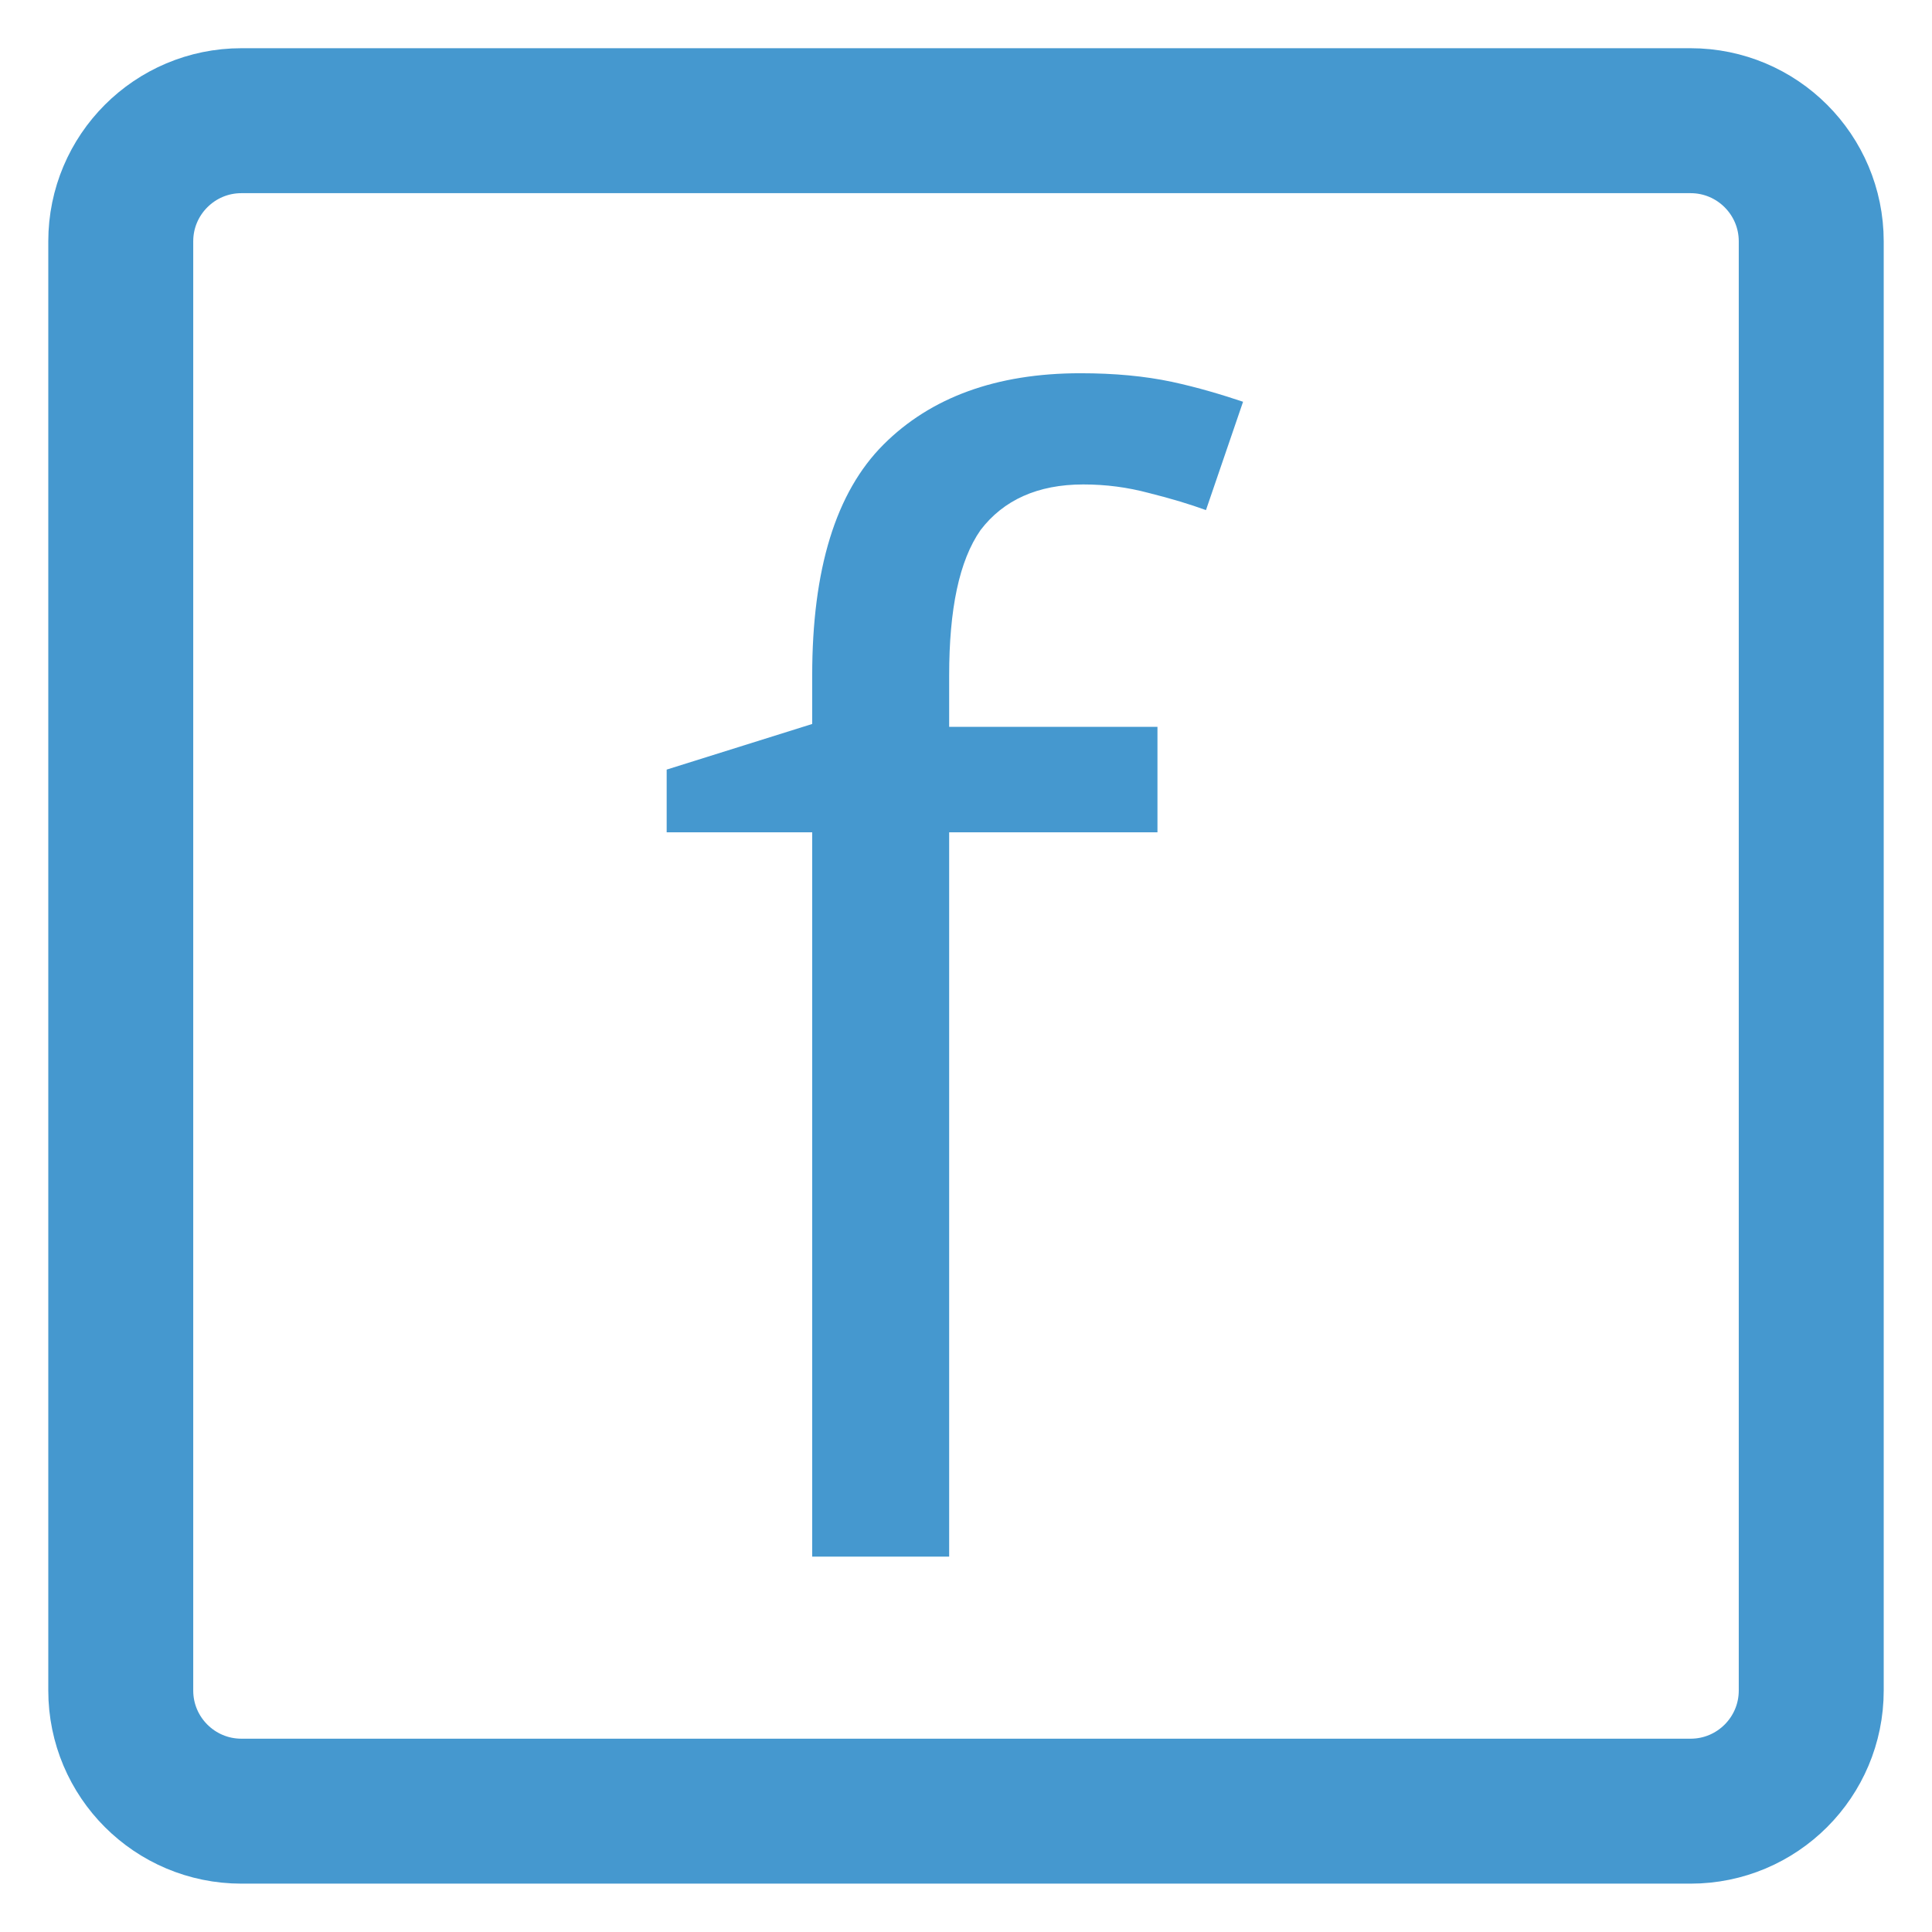
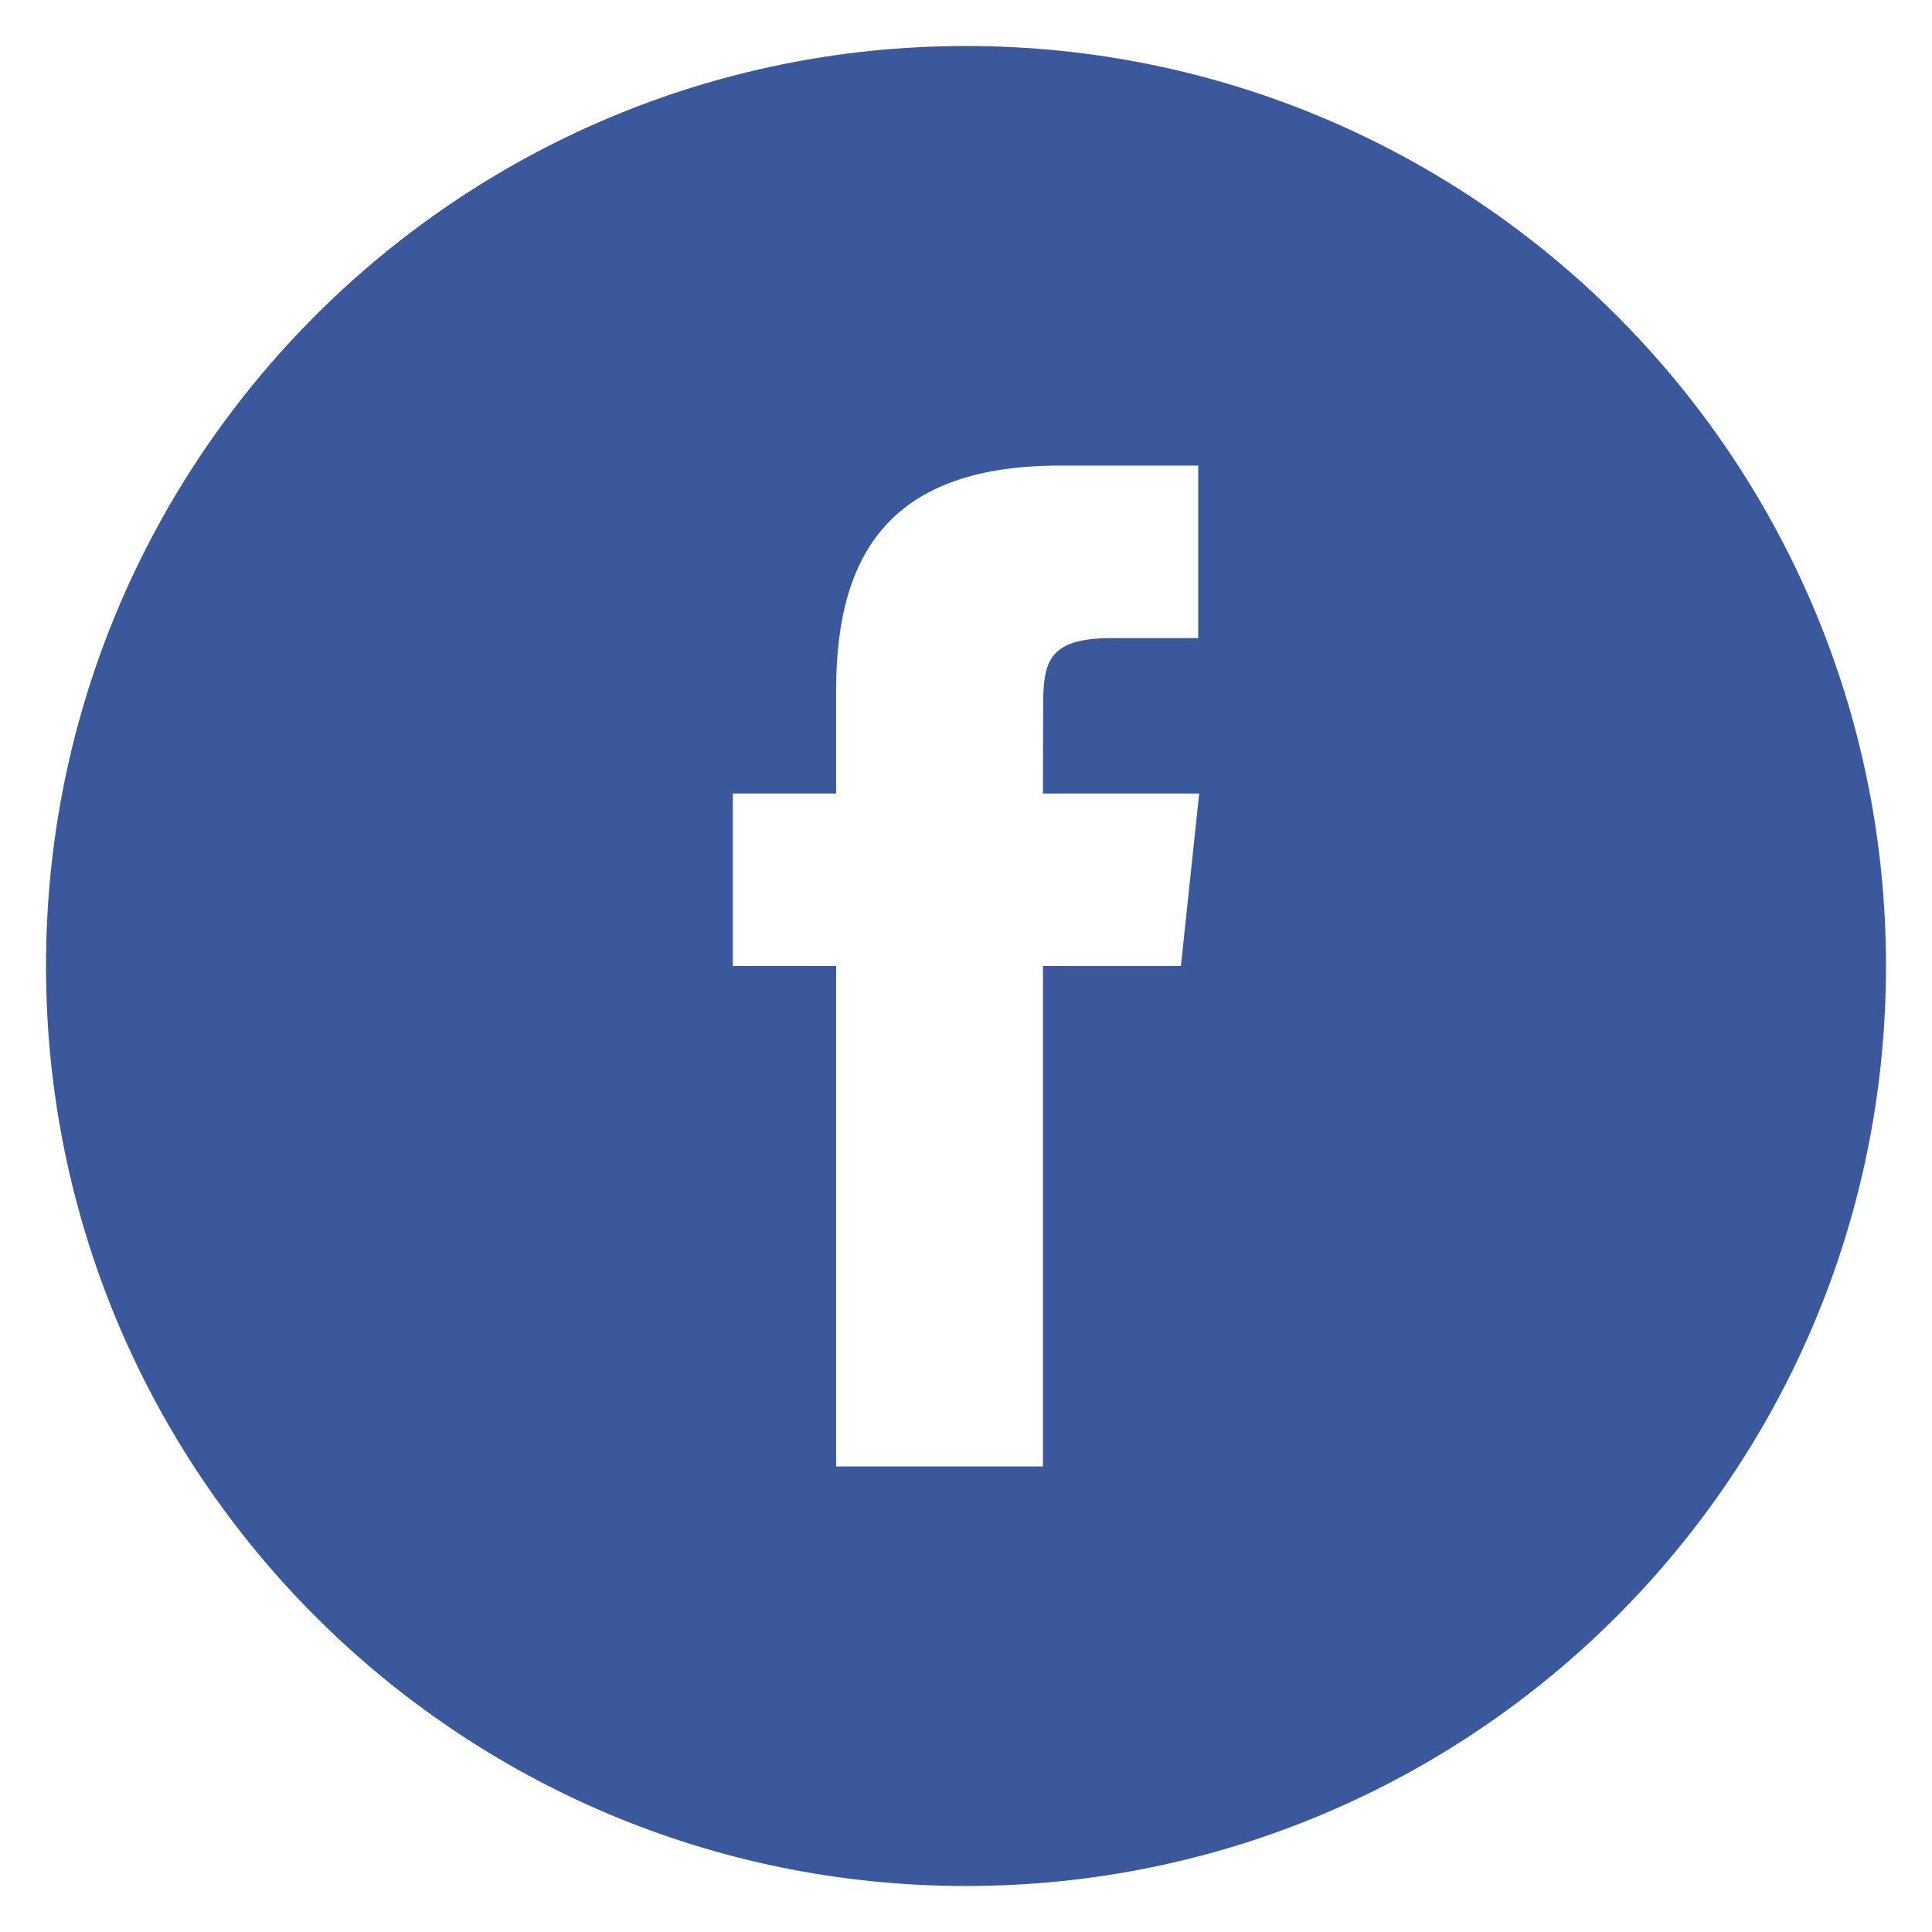
- <svg xmlns="http://www.w3.org/2000/svg" width="40" height="40" viewBox="0 0 10.583 10.583" version="1.1" id="svg6224">
-   <defs id="defs6218" />
-   <g id="layer1" transform="translate(0,-286.4167)">
-     <g id="g4528" transform="translate(-9.438507,-0.09717872)">
-       <text id="text1381" y="295.142" x="12.96" style="font-style:normal;font-variant:normal;font-weight:normal;font-stretch:normal;font-size:8.467px;line-height:7.068px;font-family:sans-serif;-inkscape-font-specification:'sans-serif, Normal';font-variant-ligatures:normal;font-variant-caps:normal;font-variant-numeric:normal;font-feature-settings:normal;text-align:start;letter-spacing:0px;word-spacing:0px;writing-mode:lr-tb;text-anchor:start;fill:#4598cf;fill-opacity:1;stroke:none;stroke-width:0.265" xml:space="preserve" transform="scale(1.000339,0.9996609)">
-         <tspan style="font-style:normal;font-variant:normal;font-weight:normal;font-stretch:normal;font-size:8.467px;font-family:sans-serif;-inkscape-font-specification:'sans-serif, Normal';font-variant-ligatures:normal;font-variant-caps:normal;font-variant-numeric:normal;font-feature-settings:normal;text-align:start;writing-mode:lr-tb;text-anchor:start;fill:#4598cf;fill-opacity:1;stroke-width:0.265" y="295.142" x="12.96" id="tspan1379">f</tspan>
-       </text>
-       <rect style="opacity:1;fill:none;fill-opacity:1;stroke:#4598cf;stroke-width:0.794;stroke-linecap:square;stroke-linejoin:round;stroke-miterlimit:4;stroke-dasharray:none;stroke-dashoffset:0;stroke-opacity:1;paint-order:fill markers stroke" id="rect844" width="9.26" height="9.26" x="10.1" y="287.175" ry="0.661" />
-     </g>
-   </g>
+ <svg xmlns="http://www.w3.org/2000/svg" height="42" id="Layer_1" version="1.1" viewBox="0 0 42 42" width="42" xml:space="preserve">
+   <defs id="defs7" />
+   <path d="m 18.177,31.88 h 4.496 V 20.999 H 25.672 l 0.397,-3.749 h -3.397 l 0.005,-1.877 c 0,-0.977 0.093,-1.502 1.496,-1.502 H 26.048 v -3.75 h -3 c -3.603,0 -4.871,1.819 -4.871,4.878 v 2.251 h -2.246 v 3.75 h 2.246 z M 21,41 C 9.955,41 1,32.045 1,21 1,9.954 9.955,1 21,1 32.045,1 41,9.954 41,21 41,32.045 32.045,41 21,41 Z" style="clip-rule:evenodd;fill:#3a589b;fill-rule:evenodd;stroke-width:1" id="path2" />
</svg>
